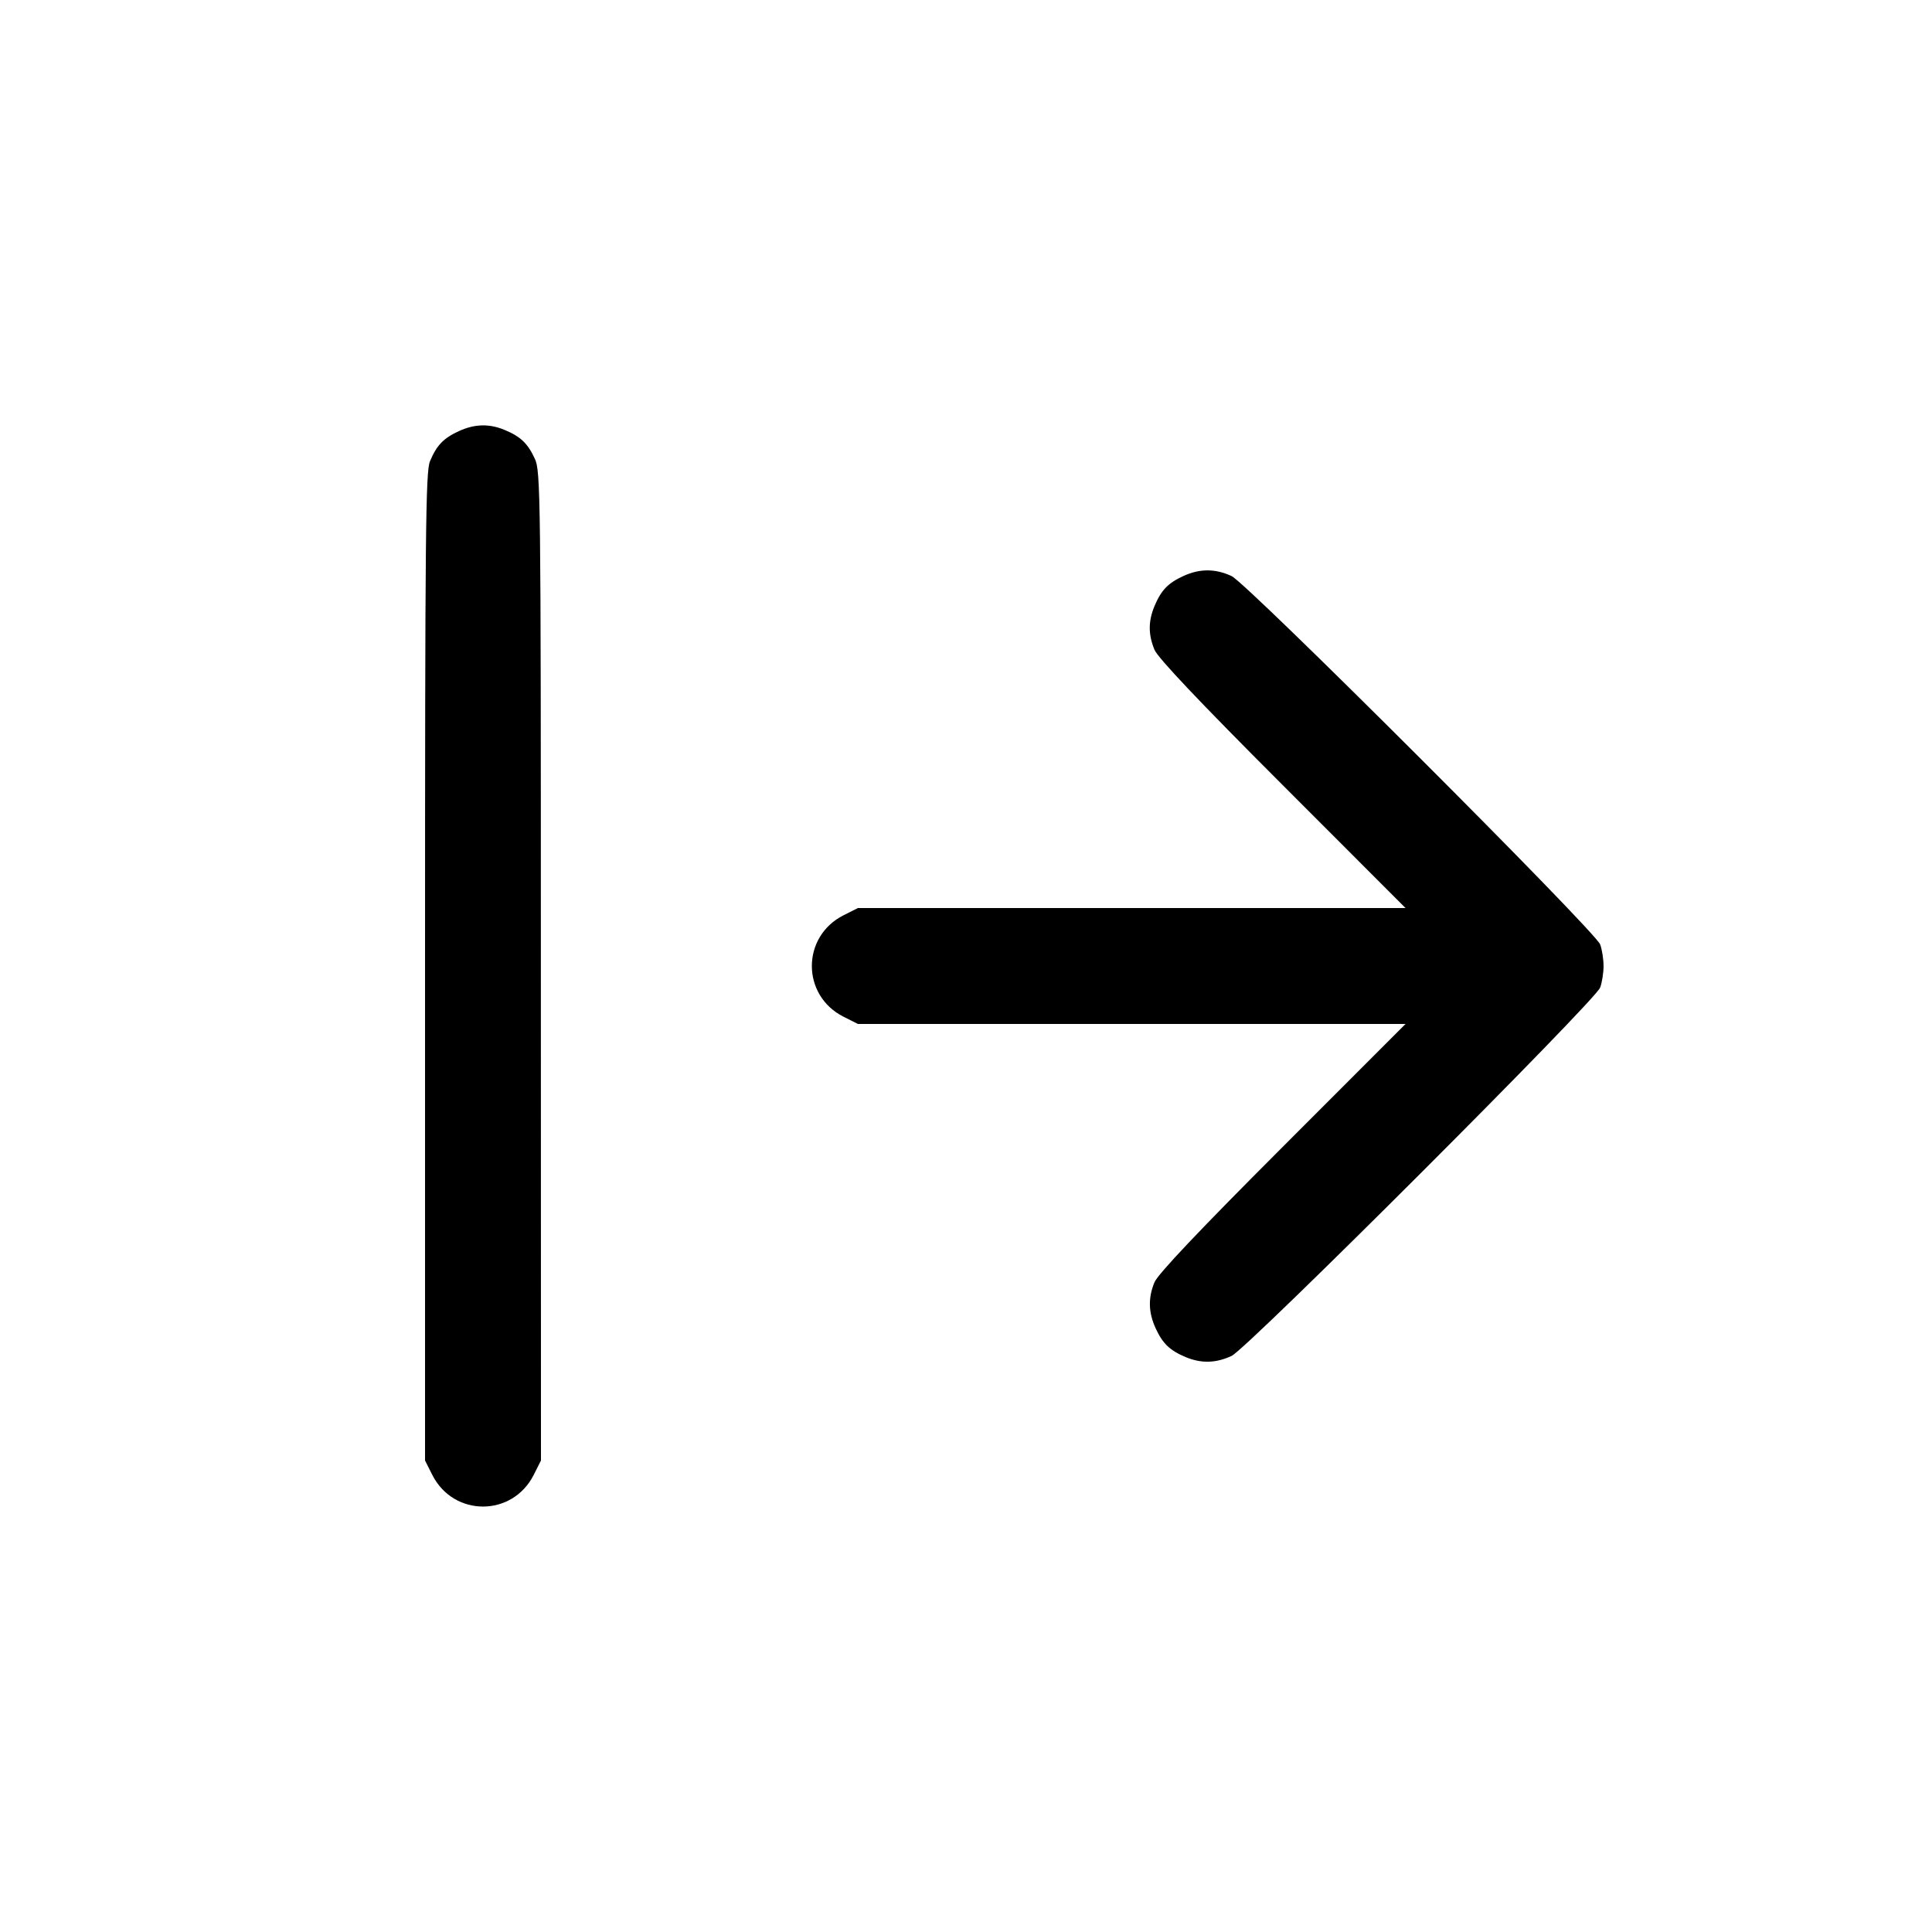
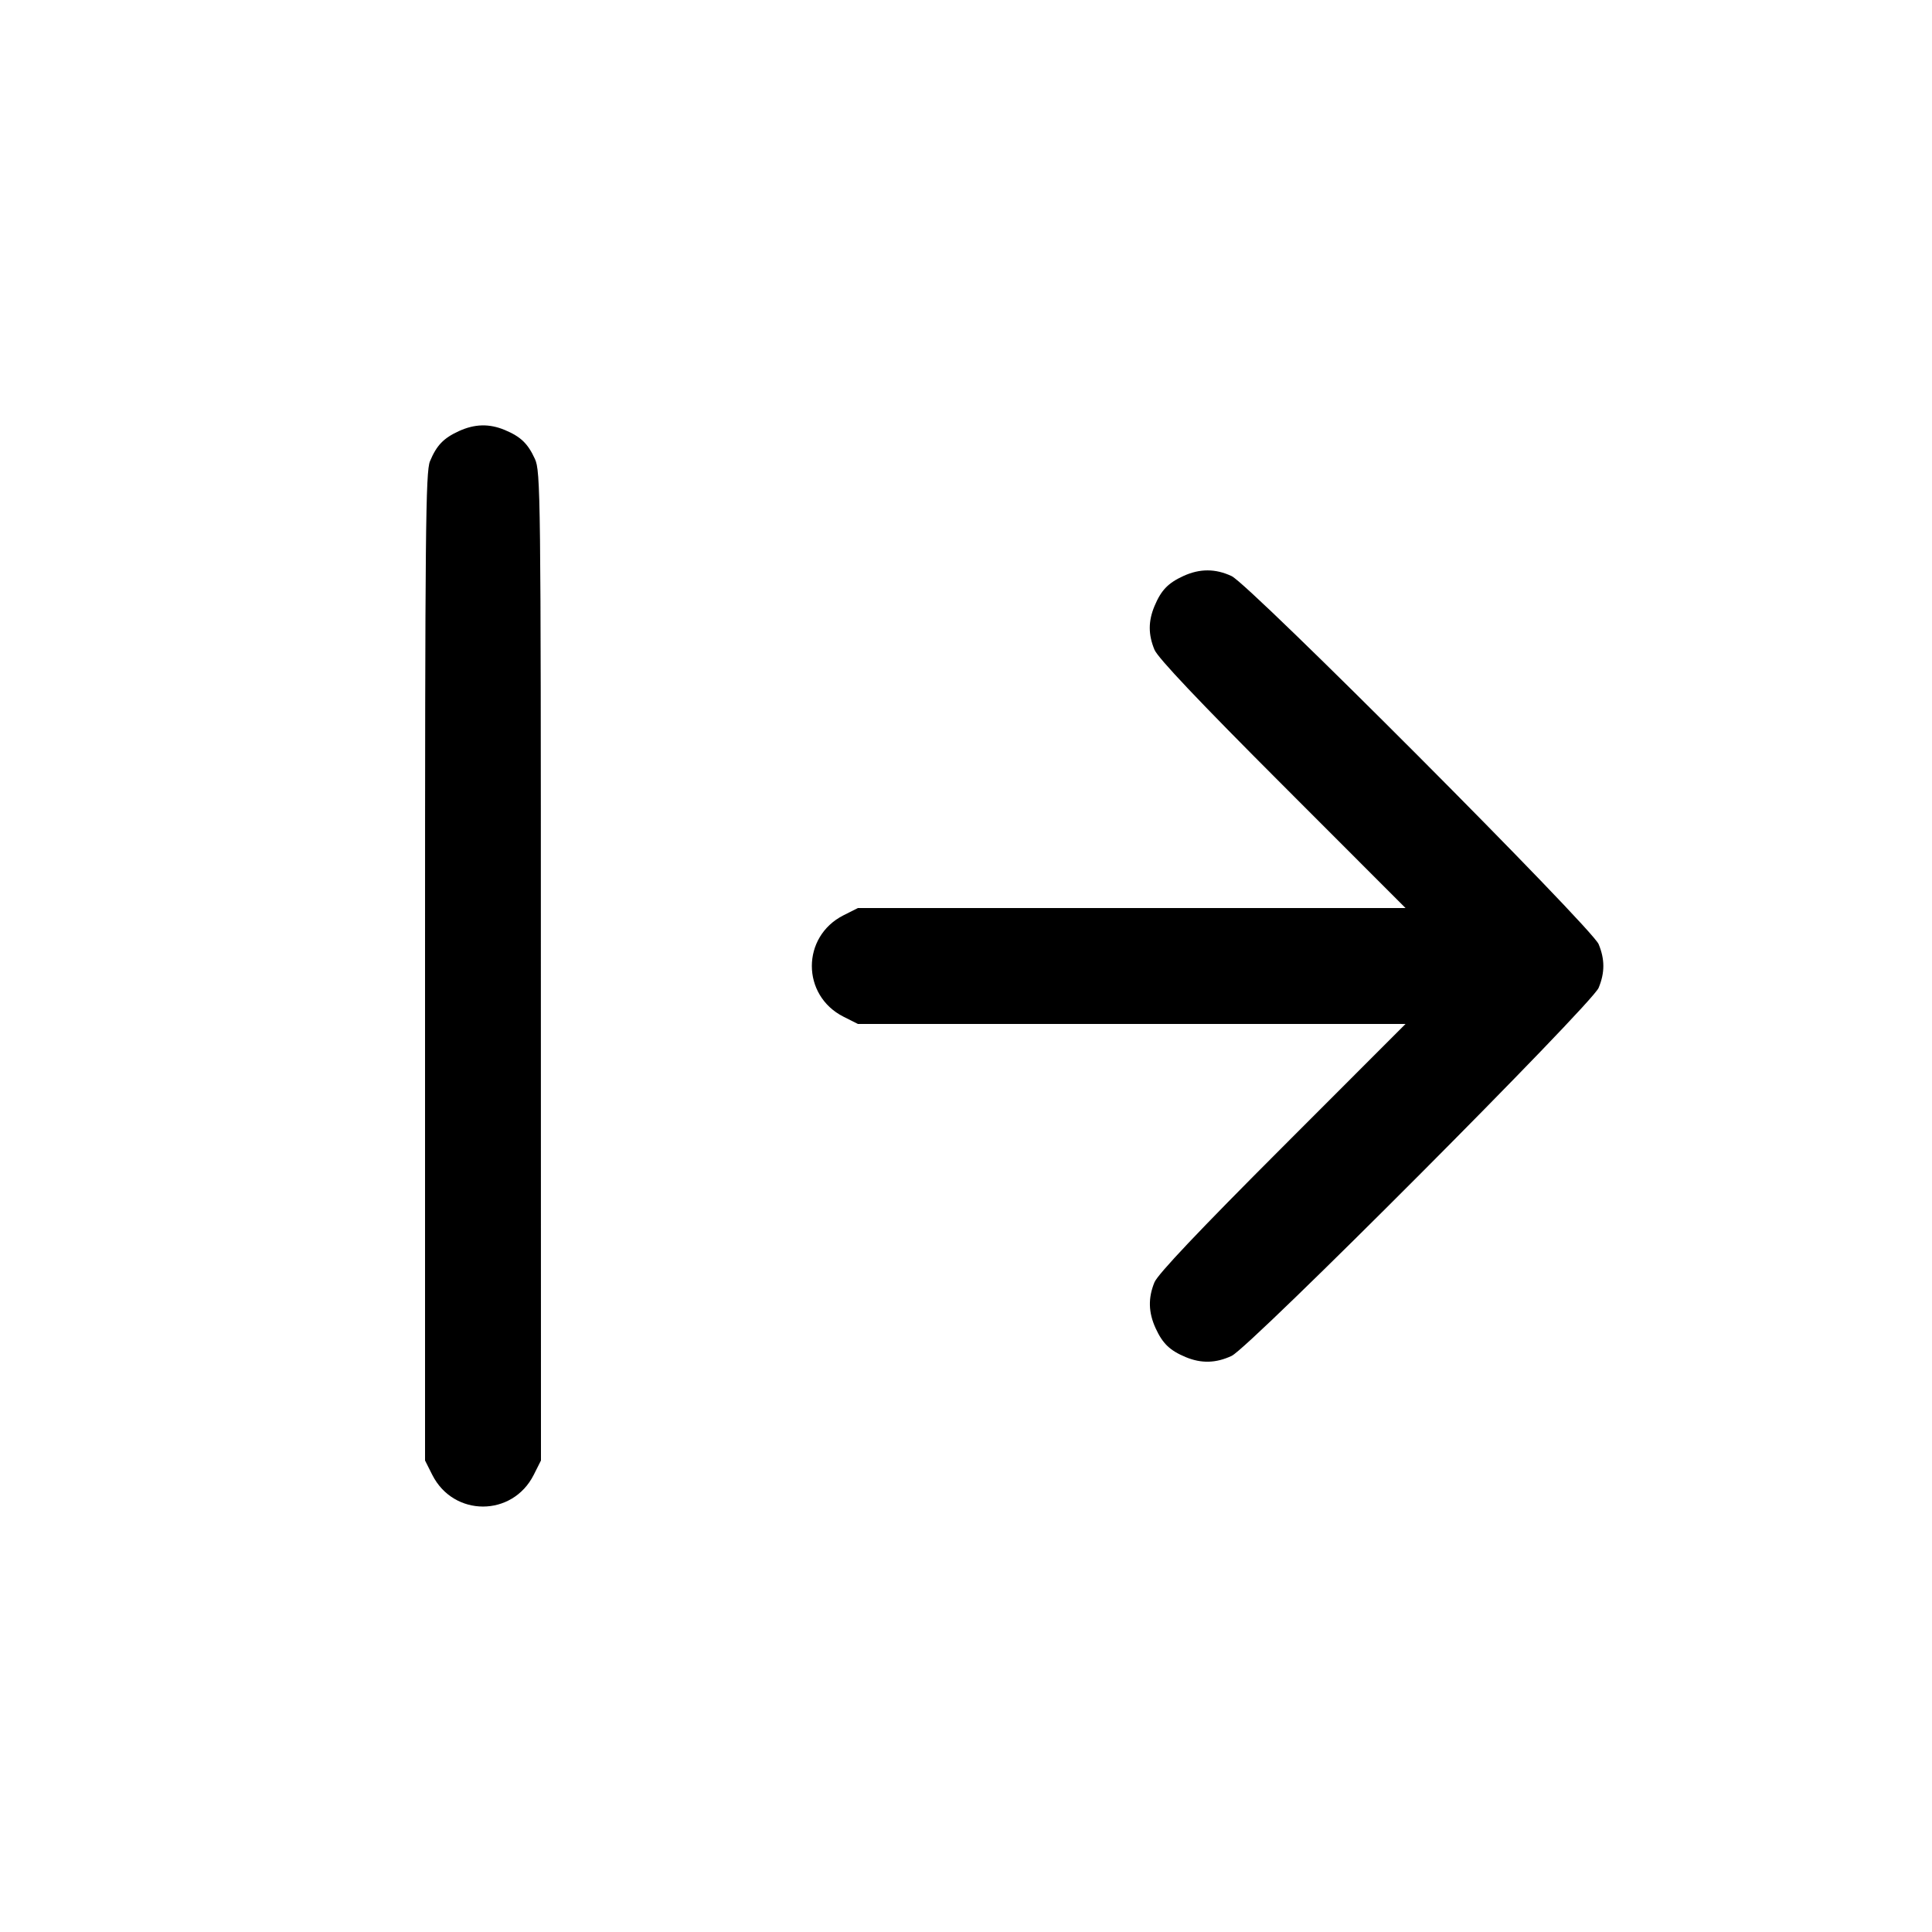
- <svg xmlns="http://www.w3.org/2000/svg" width="20" height="20" viewBox="0 0 20 20" fill="none">
-   <path d="M4.750 4.463 C 4.591 4.536,4.520 4.610,4.451 4.775 C 4.406 4.884,4.400 5.485,4.400 10.009 L 4.400 15.119 4.475 15.268 C 4.696 15.705,5.304 15.705,5.525 15.268 L 5.600 15.119 5.599 10.001 C 5.599 5.106,5.596 4.878,5.537 4.750 C 5.464 4.591,5.390 4.520,5.225 4.451 C 5.064 4.384,4.914 4.388,4.750 4.463 M12.250 5.963 C 12.091 6.036,12.020 6.110,11.951 6.275 C 11.886 6.431,11.886 6.569,11.951 6.726 C 11.986 6.810,12.410 7.259,13.276 8.125 L 14.550 9.400 11.715 9.400 L 8.881 9.400 8.732 9.475 C 8.295 9.696,8.295 10.304,8.732 10.525 L 8.881 10.600 11.715 10.600 L 14.550 10.600 13.276 11.875 C 12.410 12.741,11.986 13.190,11.951 13.274 C 11.884 13.437,11.888 13.586,11.963 13.750 C 12.036 13.909,12.110 13.980,12.275 14.049 C 12.437 14.116,12.587 14.112,12.750 14.036 C 12.915 13.958,16.513 10.362,16.565 10.223 C 16.584 10.171,16.600 10.071,16.600 10.000 C 16.600 9.929,16.584 9.829,16.565 9.777 C 16.513 9.638,12.915 6.042,12.750 5.964 C 12.582 5.885,12.420 5.885,12.250 5.963 " stroke="none" fill-rule="evenodd" fill="black" />
+ <svg xmlns="http://www.w3.org/2000/svg" width="20" height="20" fill="none">
+   <path d="M4.750 4.463 C 4.591 4.536,4.520 4.610,4.451 4.775 C 4.406 4.884,4.400 5.485,4.400 10.009 L 4.400 15.119 4.475 15.268 C 4.696 15.705,5.304 15.705,5.525 15.268 L 5.600 15.119 5.599 10.001 C 5.599 5.106,5.596 4.878,5.537 4.750 C 5.464 4.591,5.390 4.520,5.225 4.451 C 5.064 4.384,4.914 4.388,4.750 4.463 M12.250 5.963 C 12.091 6.036,12.020 6.110,11.951 6.275 C 11.886 6.431,11.886 6.569,11.951 6.726 C 11.986 6.810,12.410 7.259,13.276 8.125 L 14.550 9.400 11.715 9.400 L 8.881 9.400 8.732 9.475 C 8.295 9.696,8.295 10.304,8.732 10.525 L 8.881 10.600 11.715 10.600 L 14.550 10.600 13.276 11.875 C 12.410 12.741,11.986 13.190,11.951 13.274 C 11.884 13.437,11.888 13.586,11.963 13.750 C 12.036 13.909,12.110 13.980,12.275 14.049 C 12.437 14.116,12.587 14.112,12.750 14.036 C 12.938 13.948,16.478 10.397,16.549 10.226 C 16.614 10.069,16.614 9.931,16.549 9.774 C 16.478 9.603,12.938 6.052,12.750 5.964 C 12.582 5.885,12.420 5.885,12.250 5.963 " stroke="none" fill-rule="evenodd" fill="black" />
</svg>
